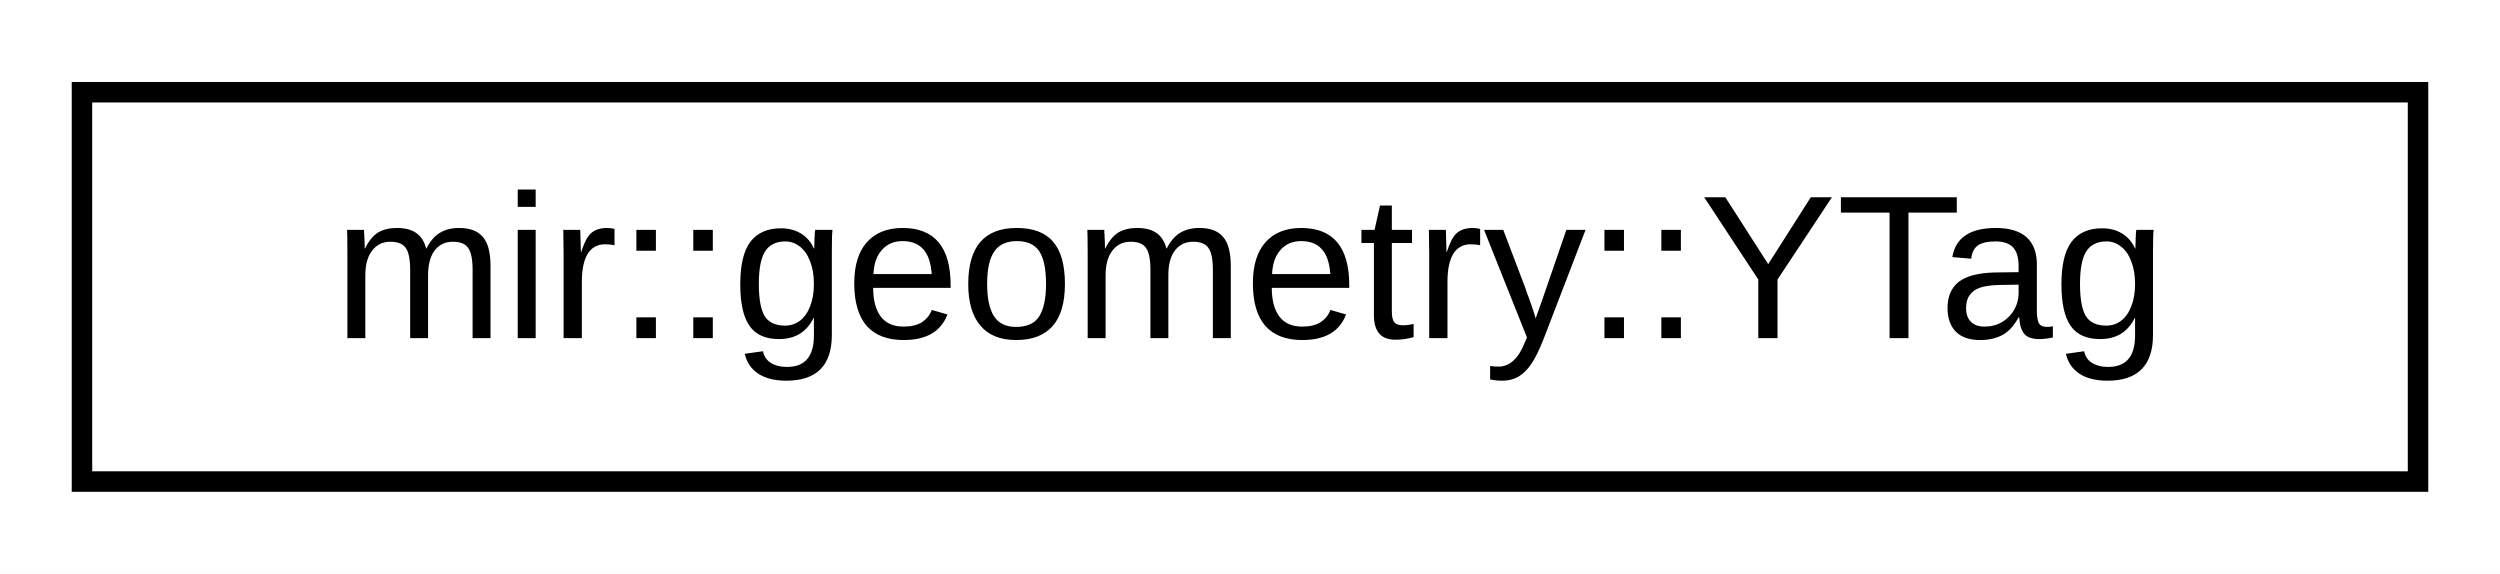
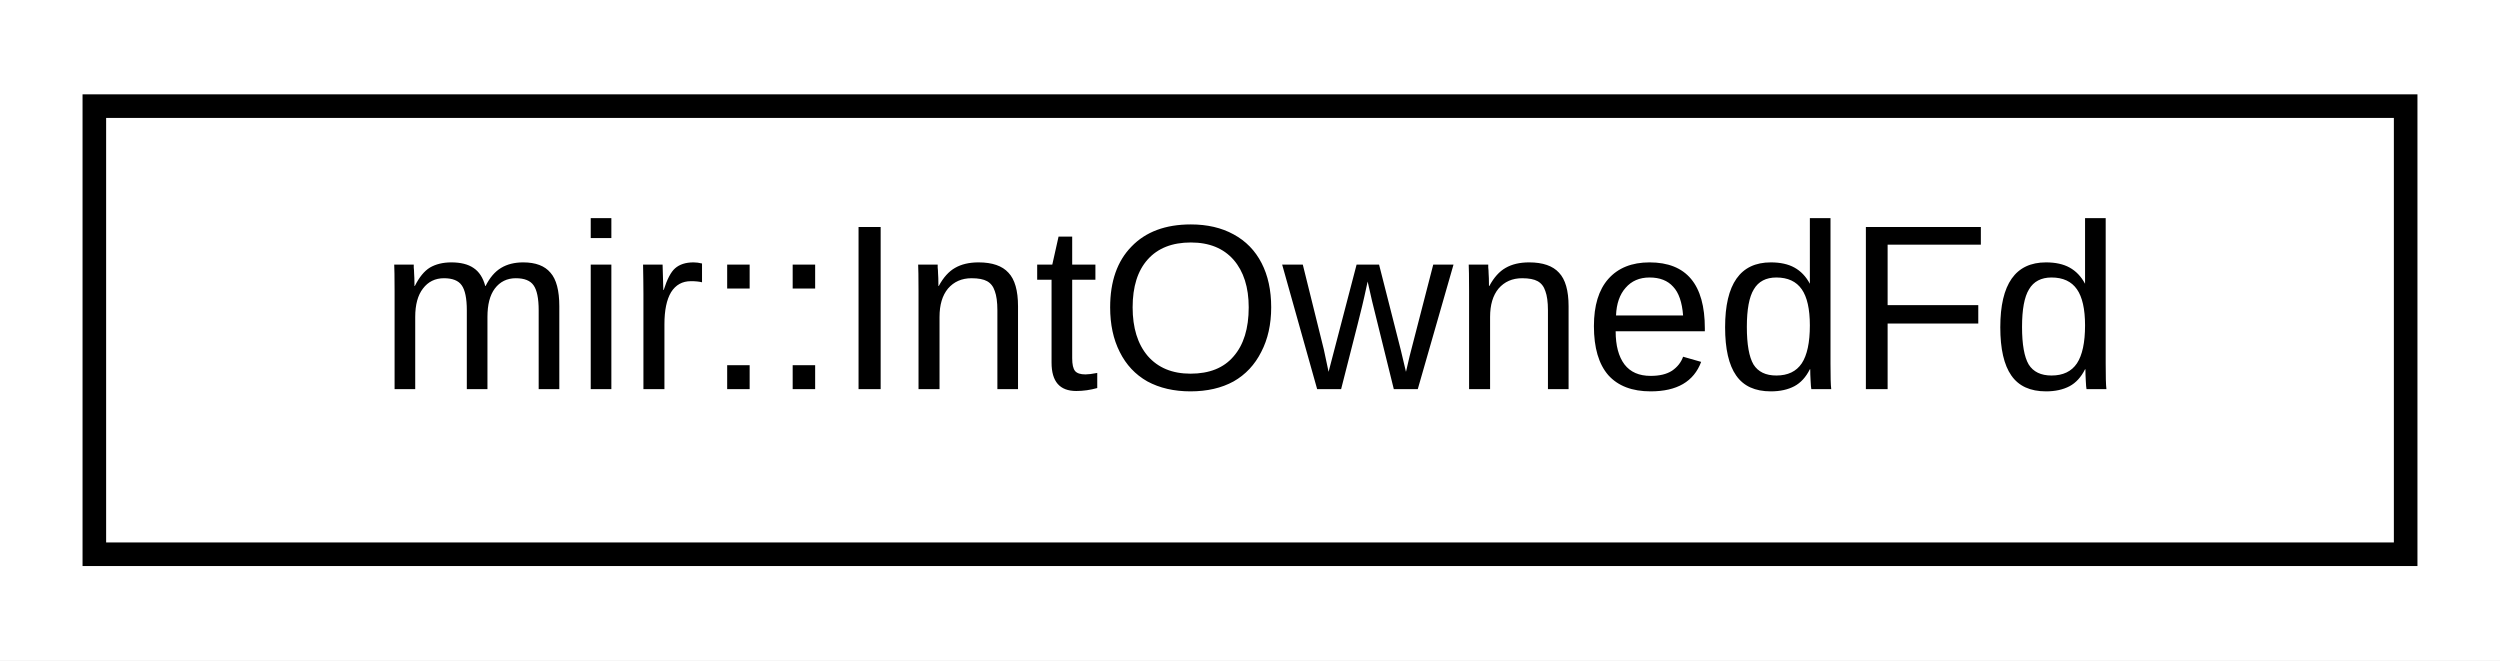
- <svg xmlns="http://www.w3.org/2000/svg" xmlns:xlink="http://www.w3.org/1999/xlink" width="122pt" height="28pt" viewBox="0.00 0.00 122.00 28.00">
+ <svg xmlns="http://www.w3.org/2000/svg" xmlns:xlink="http://www.w3.org/1999/xlink" width="106pt" height="28pt" viewBox="0.00 0.00 106.00 28.00">
  <g id="graph0" class="graph" transform="scale(1 1) rotate(0) translate(4 24)">
-     <polygon fill="white" stroke="transparent" points="-4,4 -4,-24 118,-24 118,4 -4,4" />
+     <polygon fill="white" stroke="transparent" points="-4,4 -4,-24 102,-24 102,4 -4,4" />
    <g id="node1" class="node">
      <g id="a_node1">
-         <a xlink:href="structmir_1_1geometry_1_1_y_tag.html" target="_top" xlink:title=" ">
-           <polygon fill="white" stroke="black" points="0,-0.5 0,-19.5 114,-19.5 114,-0.5 0,-0.5" />
-           <text text-anchor="middle" x="57" y="-7.5" font-family="Arial" font-size="10.00">mir::geometry::YTag</text>
+         <a xlink:href="structmir_1_1_int_owned_fd.html" target="_top" xlink:title=" ">
+           <polygon fill="white" stroke="black" points="0,-0.5 0,-19.5 98,-19.5 98,-0.5 0,-0.5" />
+           <text text-anchor="middle" x="49" y="-7.5" font-family="Arial" font-size="10.00">mir::IntOwnedFd</text>
        </a>
      </g>
    </g>
  </g>
</svg>
